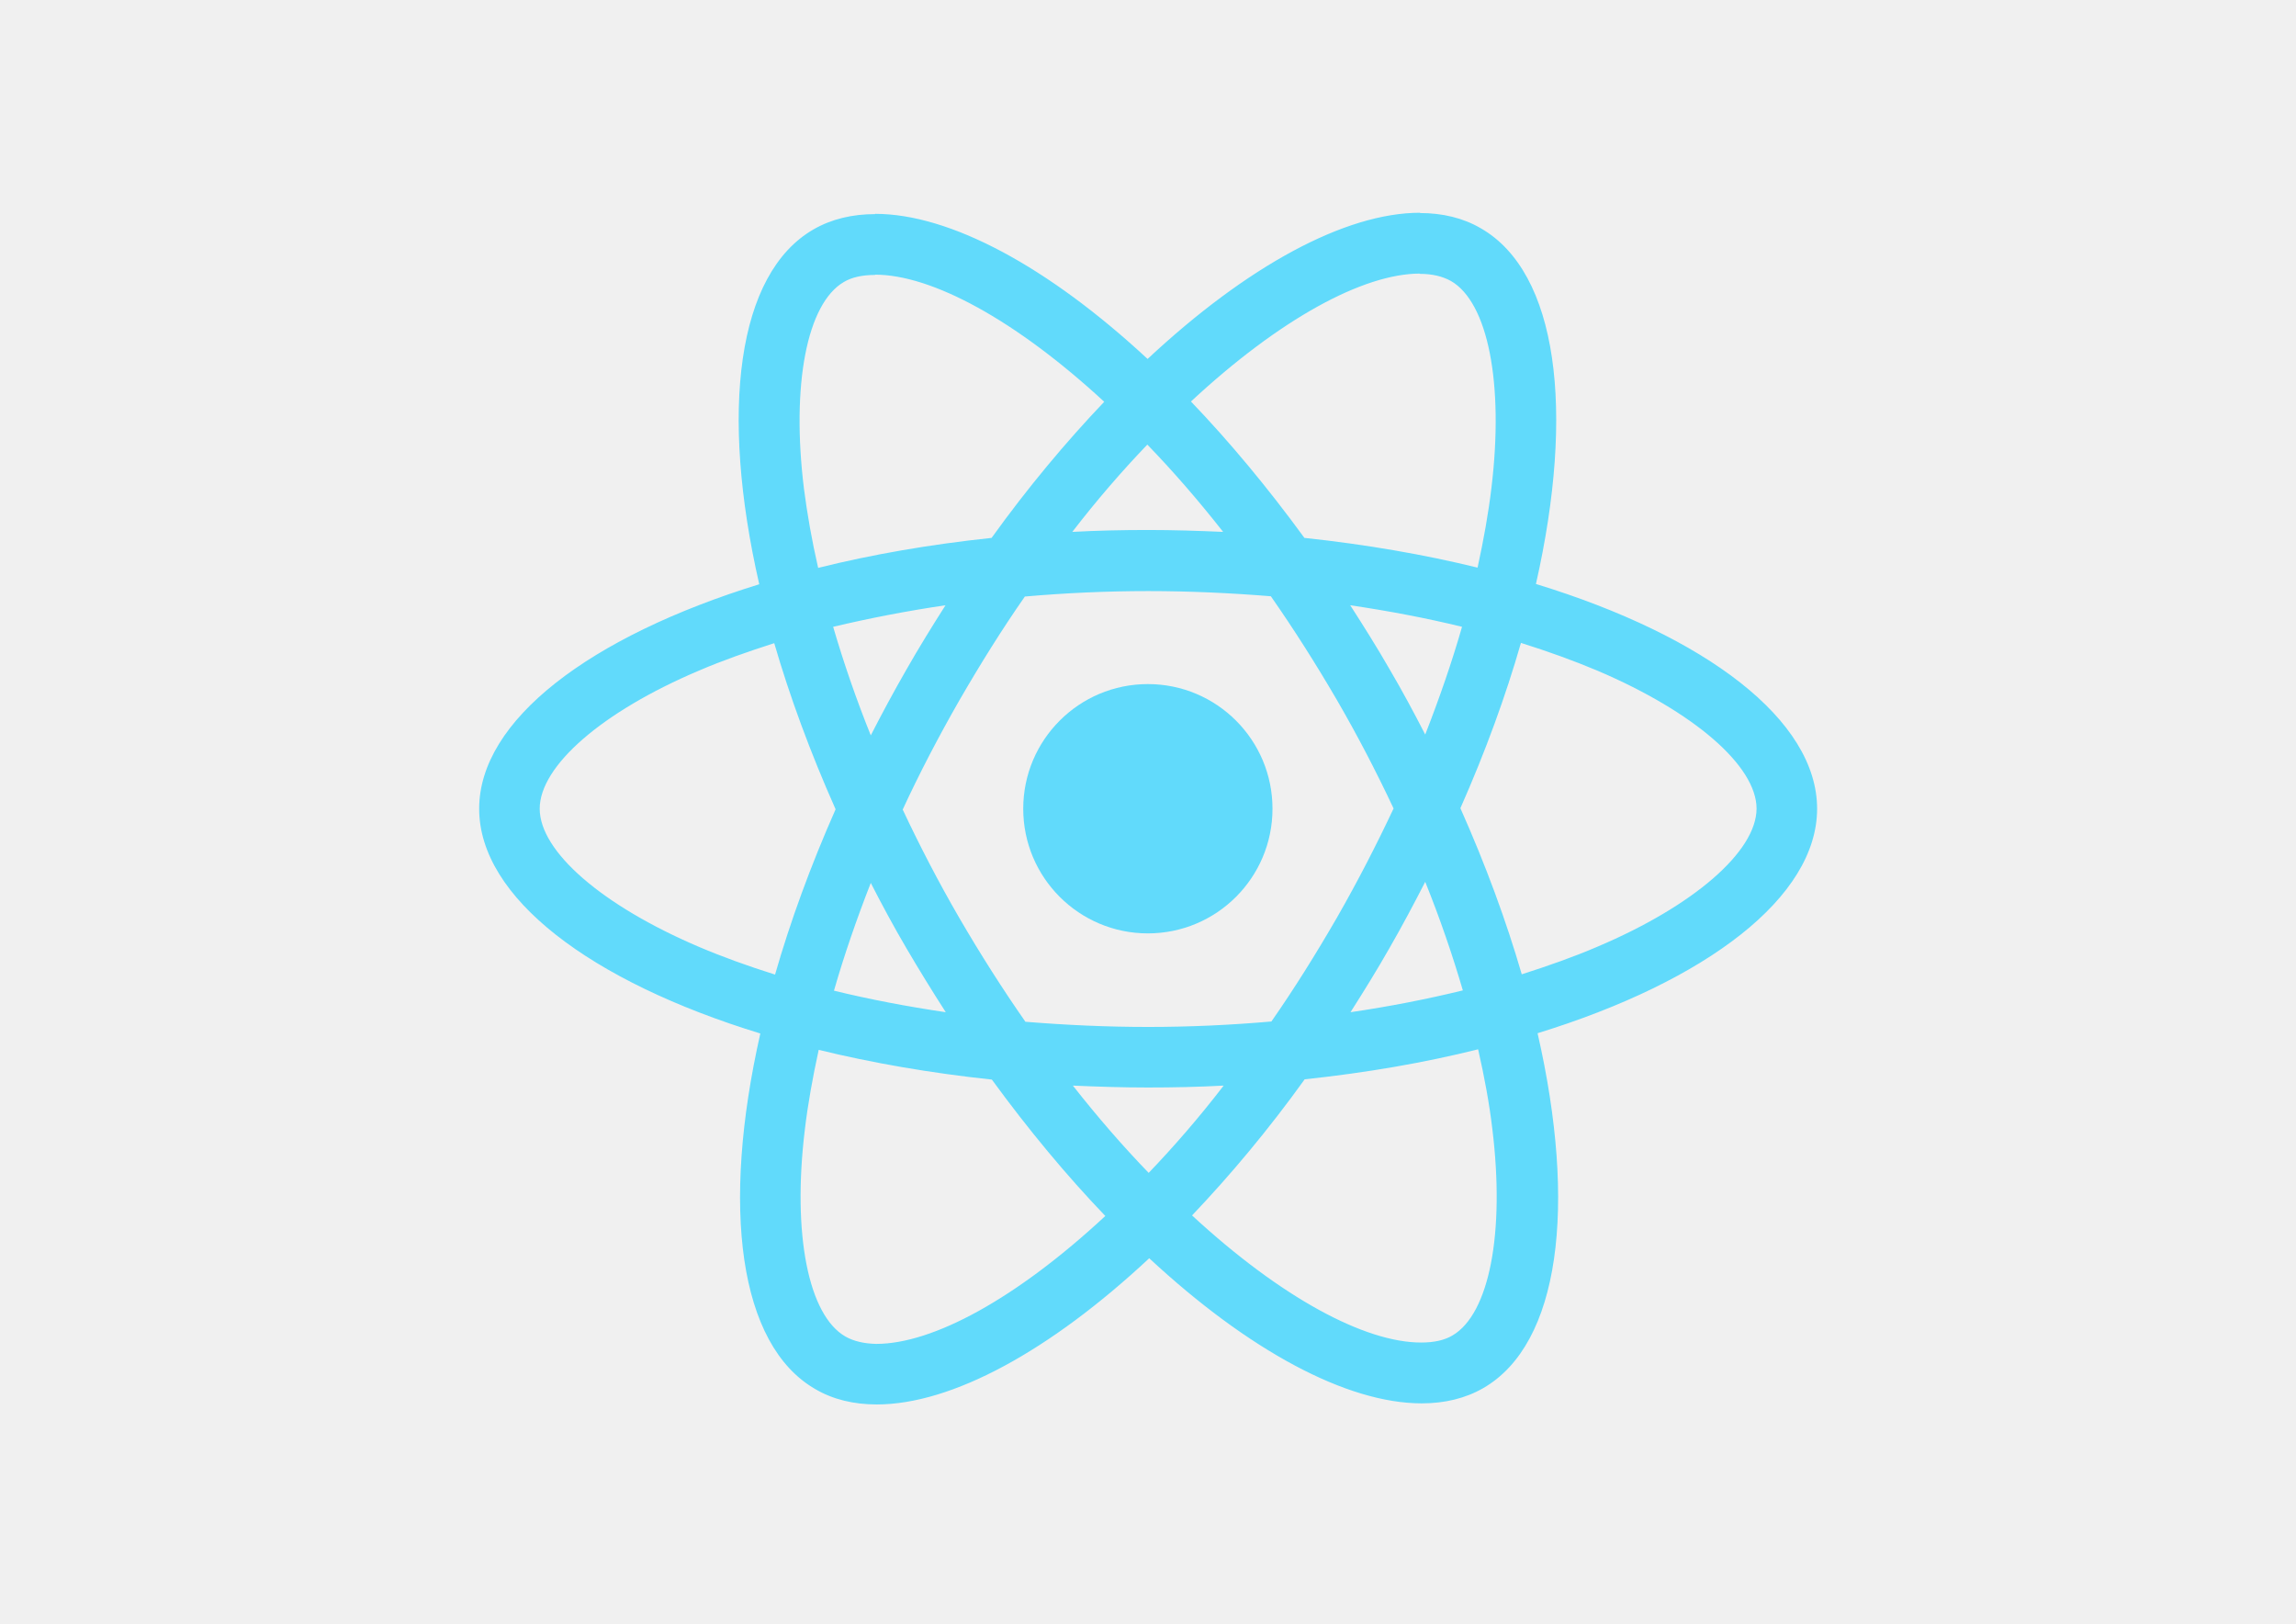
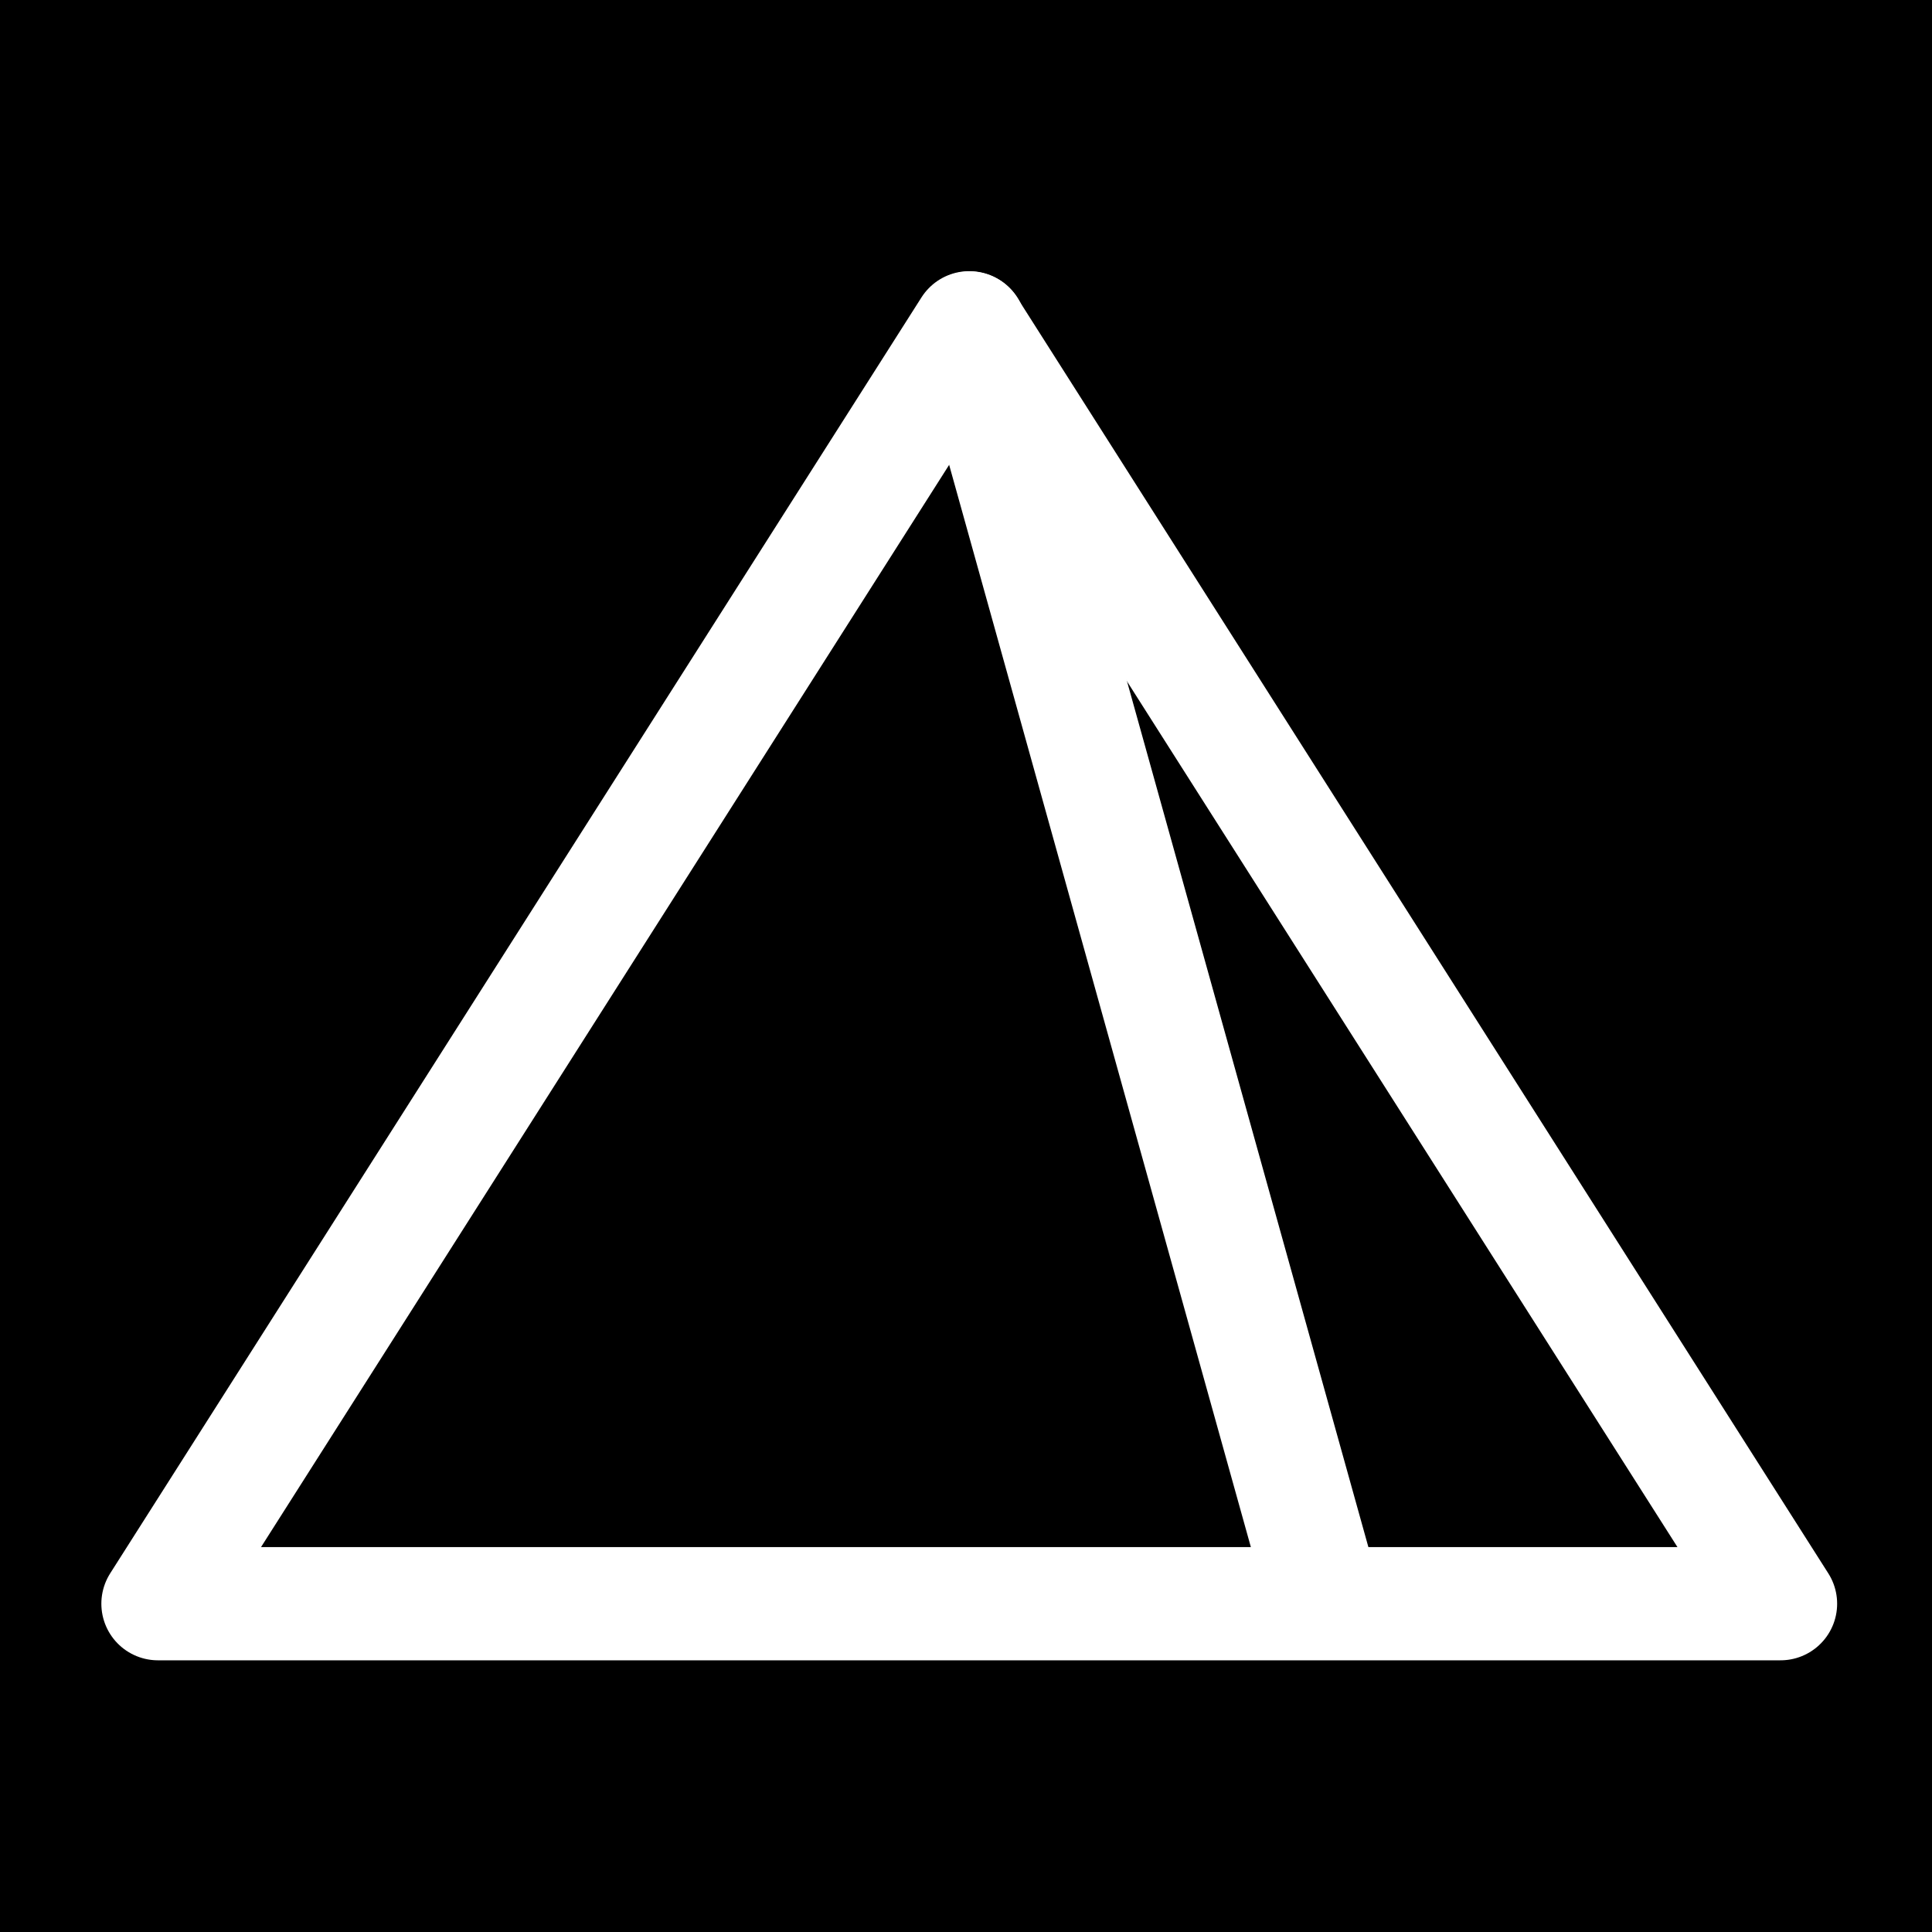
- <svg xmlns="http://www.w3.org/2000/svg" viewBox="0 0 841.9 595.3">
-   <g fill="#61DAFB">
-     <path d="M666.3 296.5c0-32.5-40.7-63.3-103.1-82.4 14.4-63.6 8-114.2-20.2-130.4-6.5-3.8-14.1-5.6-22.4-5.6v22.3c4.6 0 8.3.9 11.4 2.6 13.6 7.8 19.5 37.5 14.9 75.7-1.1 9.4-2.9 19.3-5.1 29.4-19.6-4.8-41-8.5-63.5-10.9-13.5-18.5-27.5-35.3-41.6-50 32.6-30.3 63.2-46.9 84-46.9V78c-27.5 0-63.5 19.6-99.9 53.6-36.4-33.8-72.4-53.2-99.9-53.2v22.3c20.7 0 51.4 16.5 84 46.6-14 14.7-28 31.4-41.3 49.9-22.6 2.4-44 6.1-63.6 11-2.3-10-4-19.7-5.2-29-4.7-38.2 1.1-67.9 14.6-75.8 3-1.8 6.9-2.6 11.5-2.6V78.5c-8.4 0-16 1.8-22.6 5.6-28.1 16.2-34.4 66.7-19.9 130.1-62.2 19.2-102.7 49.9-102.7 82.3 0 32.5 40.7 63.3 103.1 82.4-14.4 63.6-8 114.2 20.2 130.4 6.5 3.8 14.1 5.6 22.5 5.6 27.5 0 63.5-19.6 99.9-53.6 36.4 33.8 72.4 53.2 99.9 53.2 8.4 0 16-1.8 22.6-5.6 28.1-16.2 34.4-66.7 19.9-130.1 62-19.1 102.5-49.9 102.5-82.3zm-130.2-66.7c-3.7 12.9-8.3 26.2-13.5 39.5-4.1-8-8.4-16-13.1-24-4.6-8-9.5-15.8-14.4-23.4 14.2 2.1 27.9 4.7 41 7.9zm-45.8 106.5c-7.8 13.5-15.8 26.3-24.1 38.2-14.9 1.3-30 2-45.2 2-15.1 0-30.2-.7-45-1.9-8.3-11.9-16.4-24.6-24.2-38-7.6-13.1-14.5-26.4-20.8-39.8 6.2-13.4 13.2-26.8 20.7-39.9 7.8-13.5 15.8-26.3 24.1-38.2 14.9-1.3 30-2 45.2-2 15.1 0 30.2.7 45 1.9 8.3 11.9 16.4 24.6 24.2 38 7.6 13.1 14.5 26.4 20.8 39.8-6.3 13.4-13.2 26.8-20.7 39.9zm32.3-13c5.4 13.4 10 26.8 13.8 39.8-13.1 3.2-26.9 5.9-41.2 8 4.9-7.7 9.8-15.6 14.4-23.7 4.6-8 8.9-16.1 13-24.1zM421.2 430c-9.3-9.6-18.6-20.3-27.8-32 9 .4 18.2.7 27.5.7 9.4 0 18.7-.2 27.8-.7-9 11.7-18.3 22.4-27.5 32zm-74.4-58.9c-14.2-2.1-27.9-4.7-41-7.9 3.7-12.9 8.3-26.2 13.5-39.5 4.1 8 8.4 16 13.1 24 4.7 8 9.5 15.8 14.4 23.4zM420.7 163c9.3 9.6 18.6 20.3 27.8 32-9-.4-18.2-.7-27.5-.7-9.4 0-18.7.2-27.8.7 9-11.7 18.3-22.4 27.5-32zm-74 58.9c-4.9 7.7-9.8 15.6-14.4 23.7-4.6 8-8.9 16-13 24-5.4-13.4-10-26.8-13.8-39.8 13.1-3.1 26.9-5.8 41.2-7.9zm-90.5 125.2c-35.4-15.1-58.3-34.9-58.3-50.6 0-15.7 22.9-35.6 58.3-50.6 8.6-3.7 18-7 27.7-10.1 5.7 19.6 13.2 40 22.5 60.9-9.2 20.8-16.6 41.1-22.2 60.6-9.9-3.1-19.3-6.5-28-10.2zM310 490c-13.6-7.8-19.5-37.5-14.9-75.7 1.1-9.4 2.9-19.3 5.1-29.4 19.6 4.8 41 8.5 63.5 10.9 13.5 18.5 27.5 35.3 41.6 50-32.6 30.3-63.2 46.9-84 46.9-4.5-.1-8.3-1-11.3-2.7zm237.2-76.2c4.7 38.2-1.1 67.9-14.6 75.8-3 1.8-6.9 2.6-11.5 2.6-20.7 0-51.4-16.5-84-46.6 14-14.7 28-31.4 41.3-49.9 22.6-2.4 44-6.1 63.6-11 2.3 10.1 4.1 19.8 5.2 29.1zm38.5-66.7c-8.6 3.7-18 7-27.7 10.1-5.7-19.6-13.2-40-22.5-60.9 9.2-20.8 16.6-41.1 22.2-60.6 9.9 3.1 19.3 6.5 28.1 10.2 35.4 15.1 58.3 34.9 58.3 50.6-.1 15.7-23 35.6-58.4 50.6zM320.8 78.4z" />
-     <circle cx="420.9" cy="296.5" r="45.7" />
-     <path d="M520.5 78.1z" />
-   </g>
+ <svg xmlns="http://www.w3.org/2000/svg" id="Layer_1" data-name="Layer 1" viewBox="0 0 256 256">
+   <defs>
+     <style>.cls-1{fill:none;stroke:#fff;stroke-linecap:round;stroke-linejoin:round;stroke-width:15px;}</style>
+   </defs>
+   <rect width="256" height="256" />
+   <polygon class="cls-1" points="128.43 43.43 20.93 212.5 235.93 212.5 128.43 43.43" />
+   <line class="cls-1" x1="128.5" y1="43.47" x2="174.5" y2="208.47" />
</svg>
